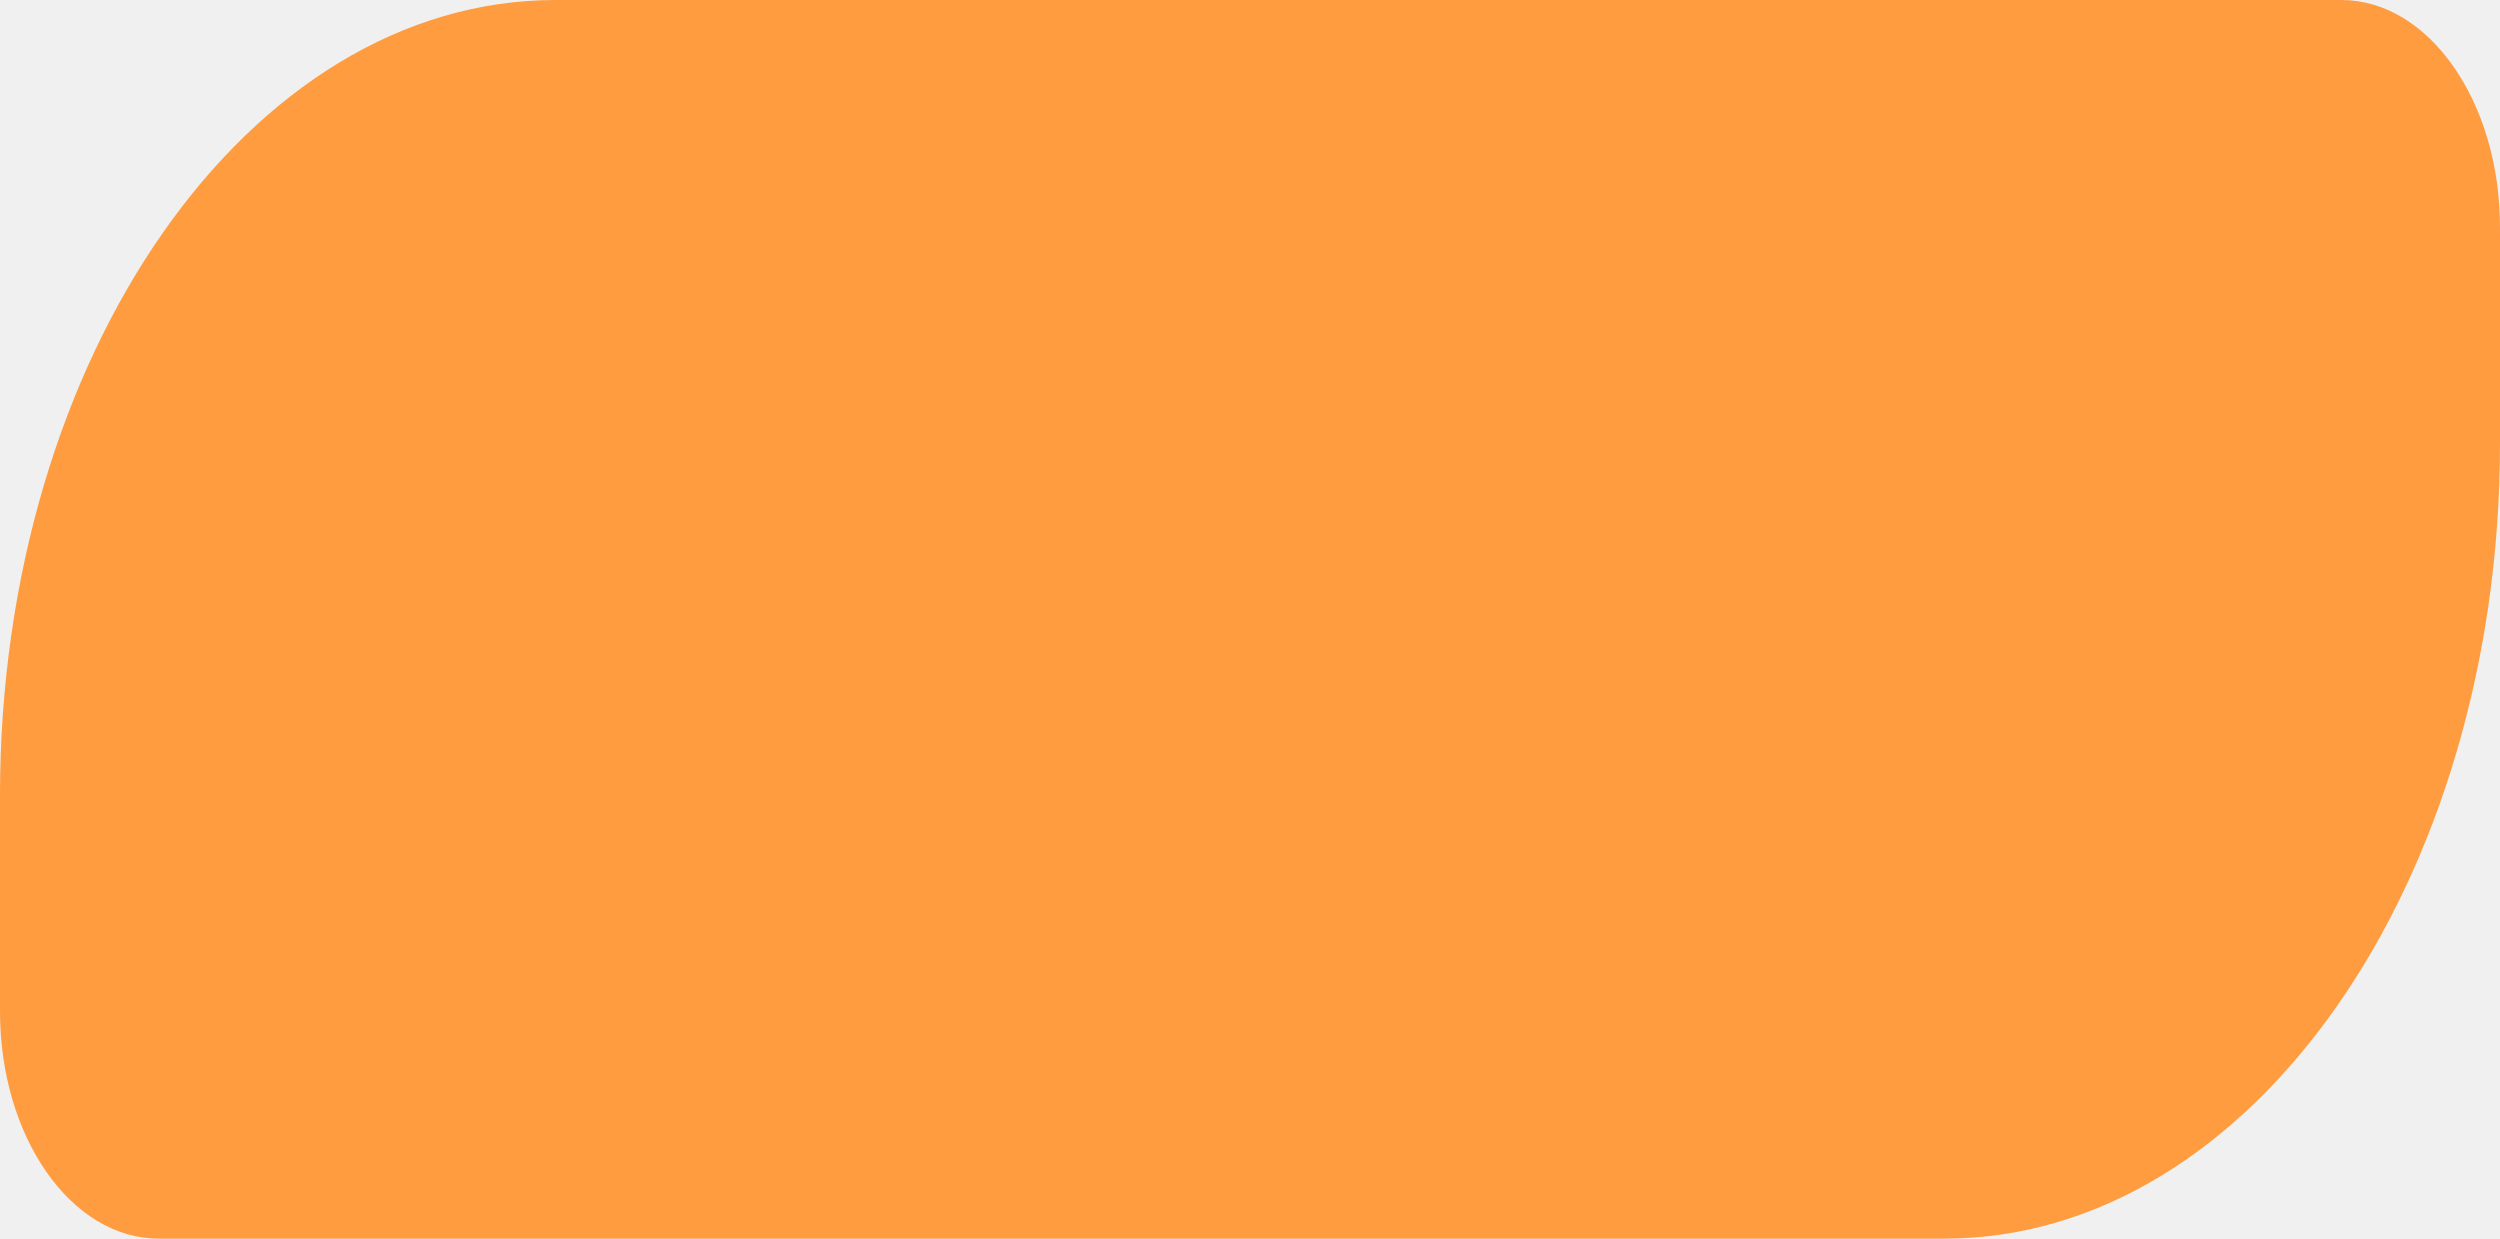
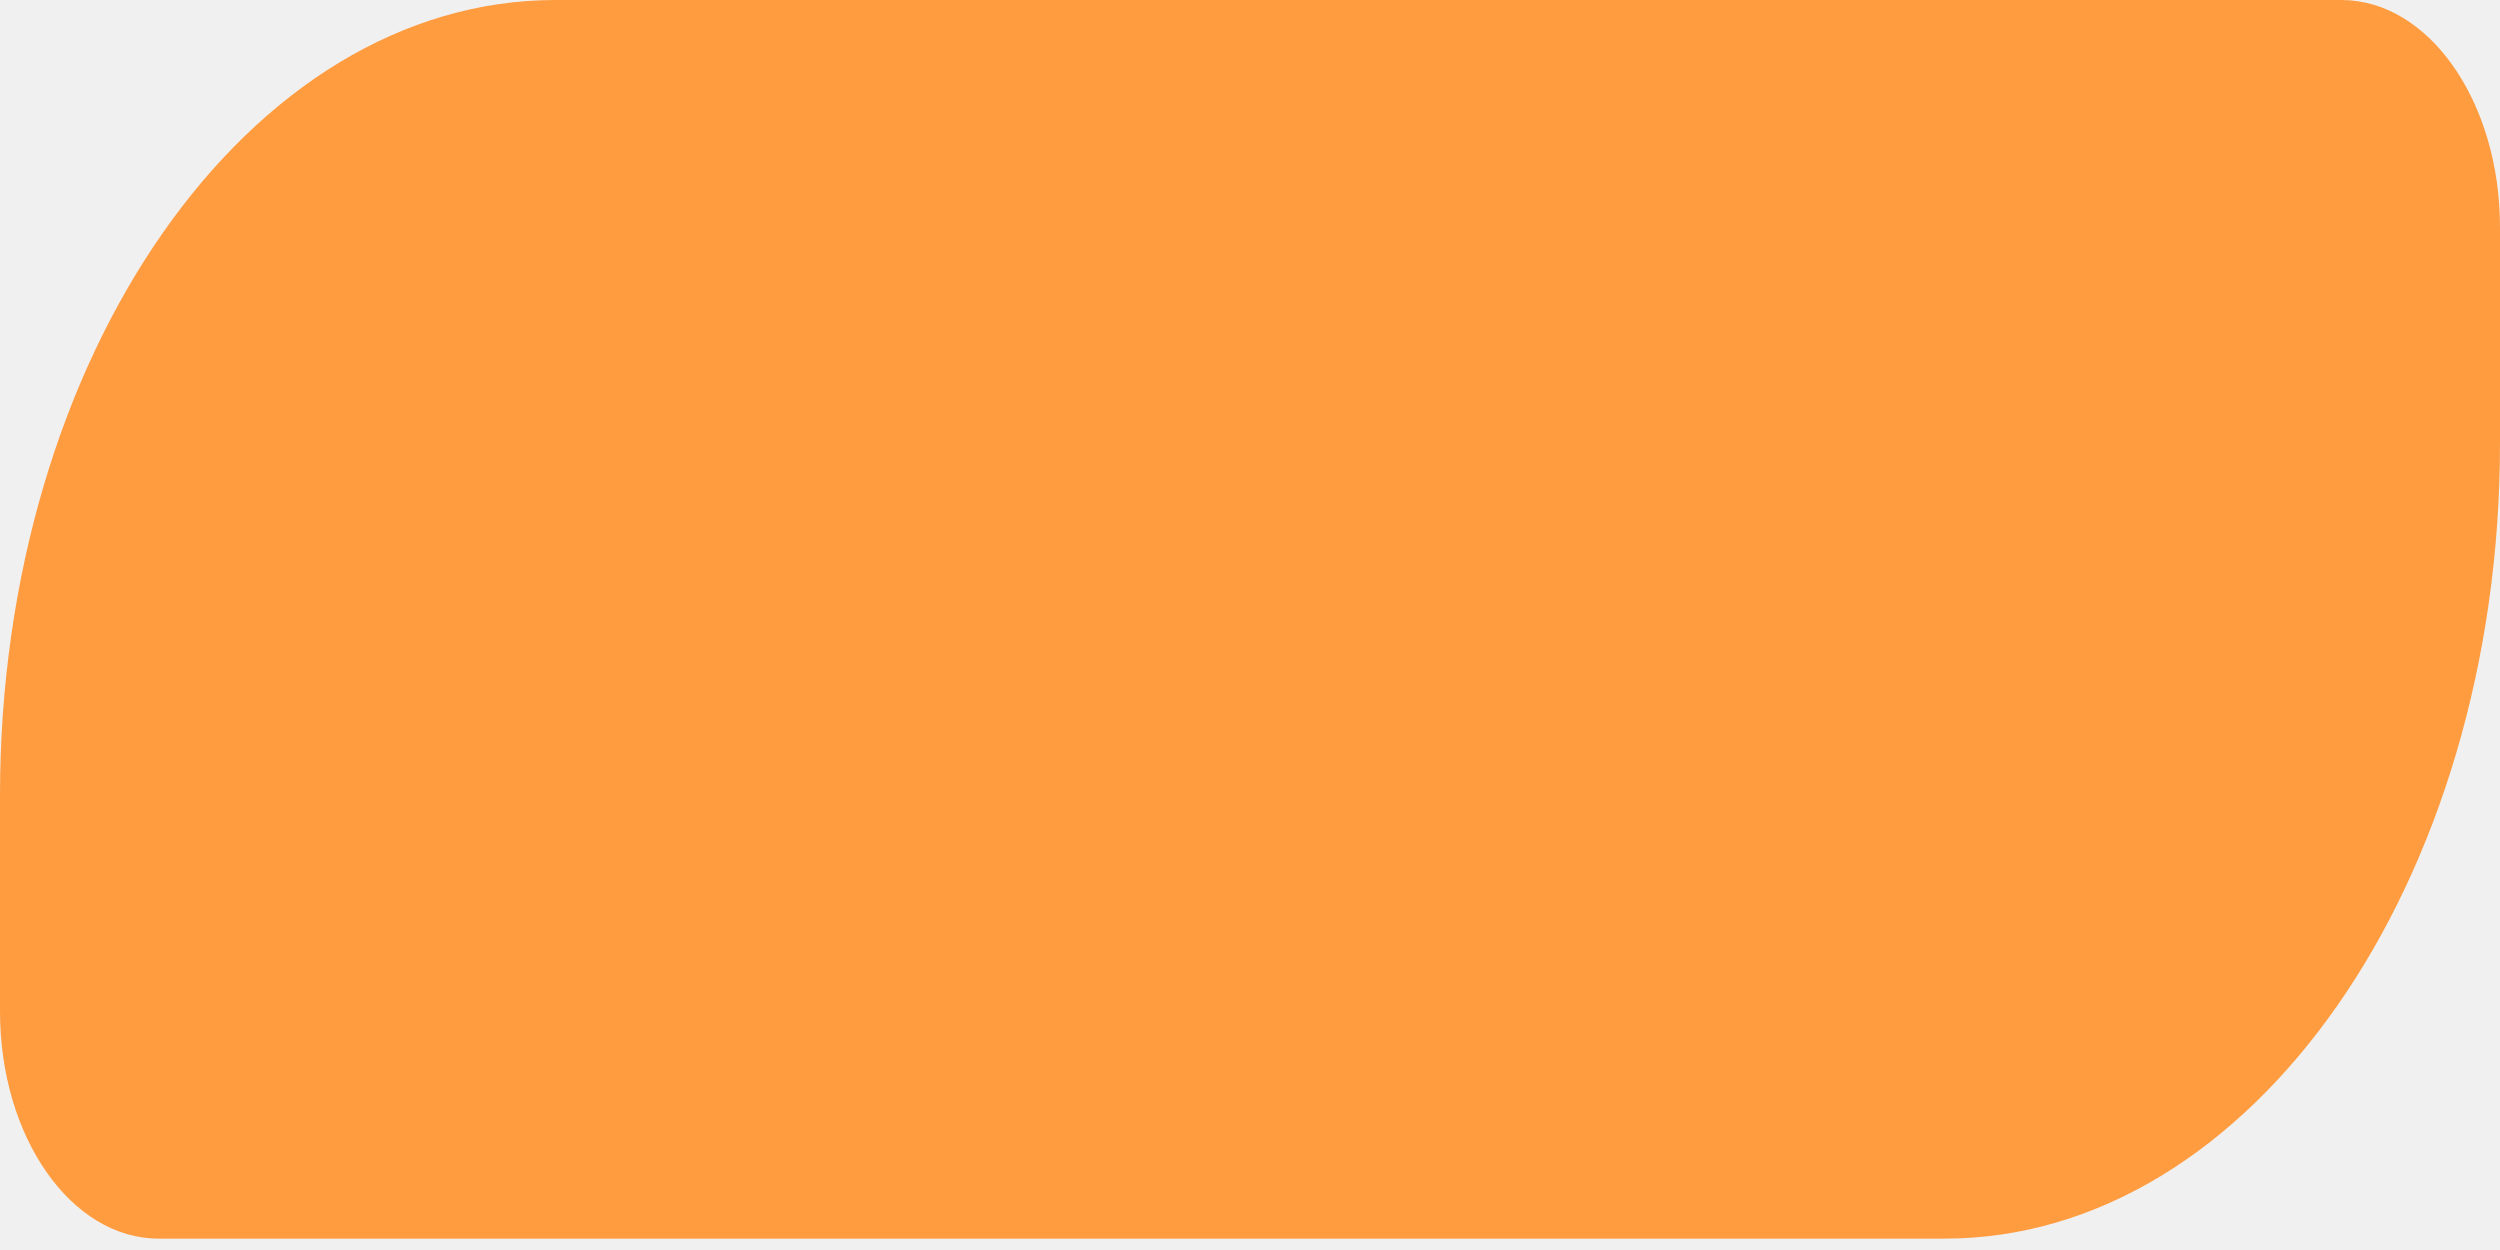
- <svg xmlns="http://www.w3.org/2000/svg" width="220" height="109" viewBox="0 0 220 109" fill="none">
+ <svg xmlns="http://www.w3.org/2000/svg" width="220" height="110" viewBox="0 0 220 110" fill="none">
  <g clip-path="url(#clip0_245_2)">
    <path d="M0 70C0 31.34 21.888 0 48.889 0H206.032C213.746 0 220 8.954 220 20V39C220 77.66 198.112 109 171.111 109H13.968C6.254 109 0 100.046 0 89V70Z" fill="#FF9C40" />
  </g>
  <defs>
    <clipPath id="clip0_245_2">
      <rect width="220" height="109" fill="white" />
    </clipPath>
  </defs>
</svg>
